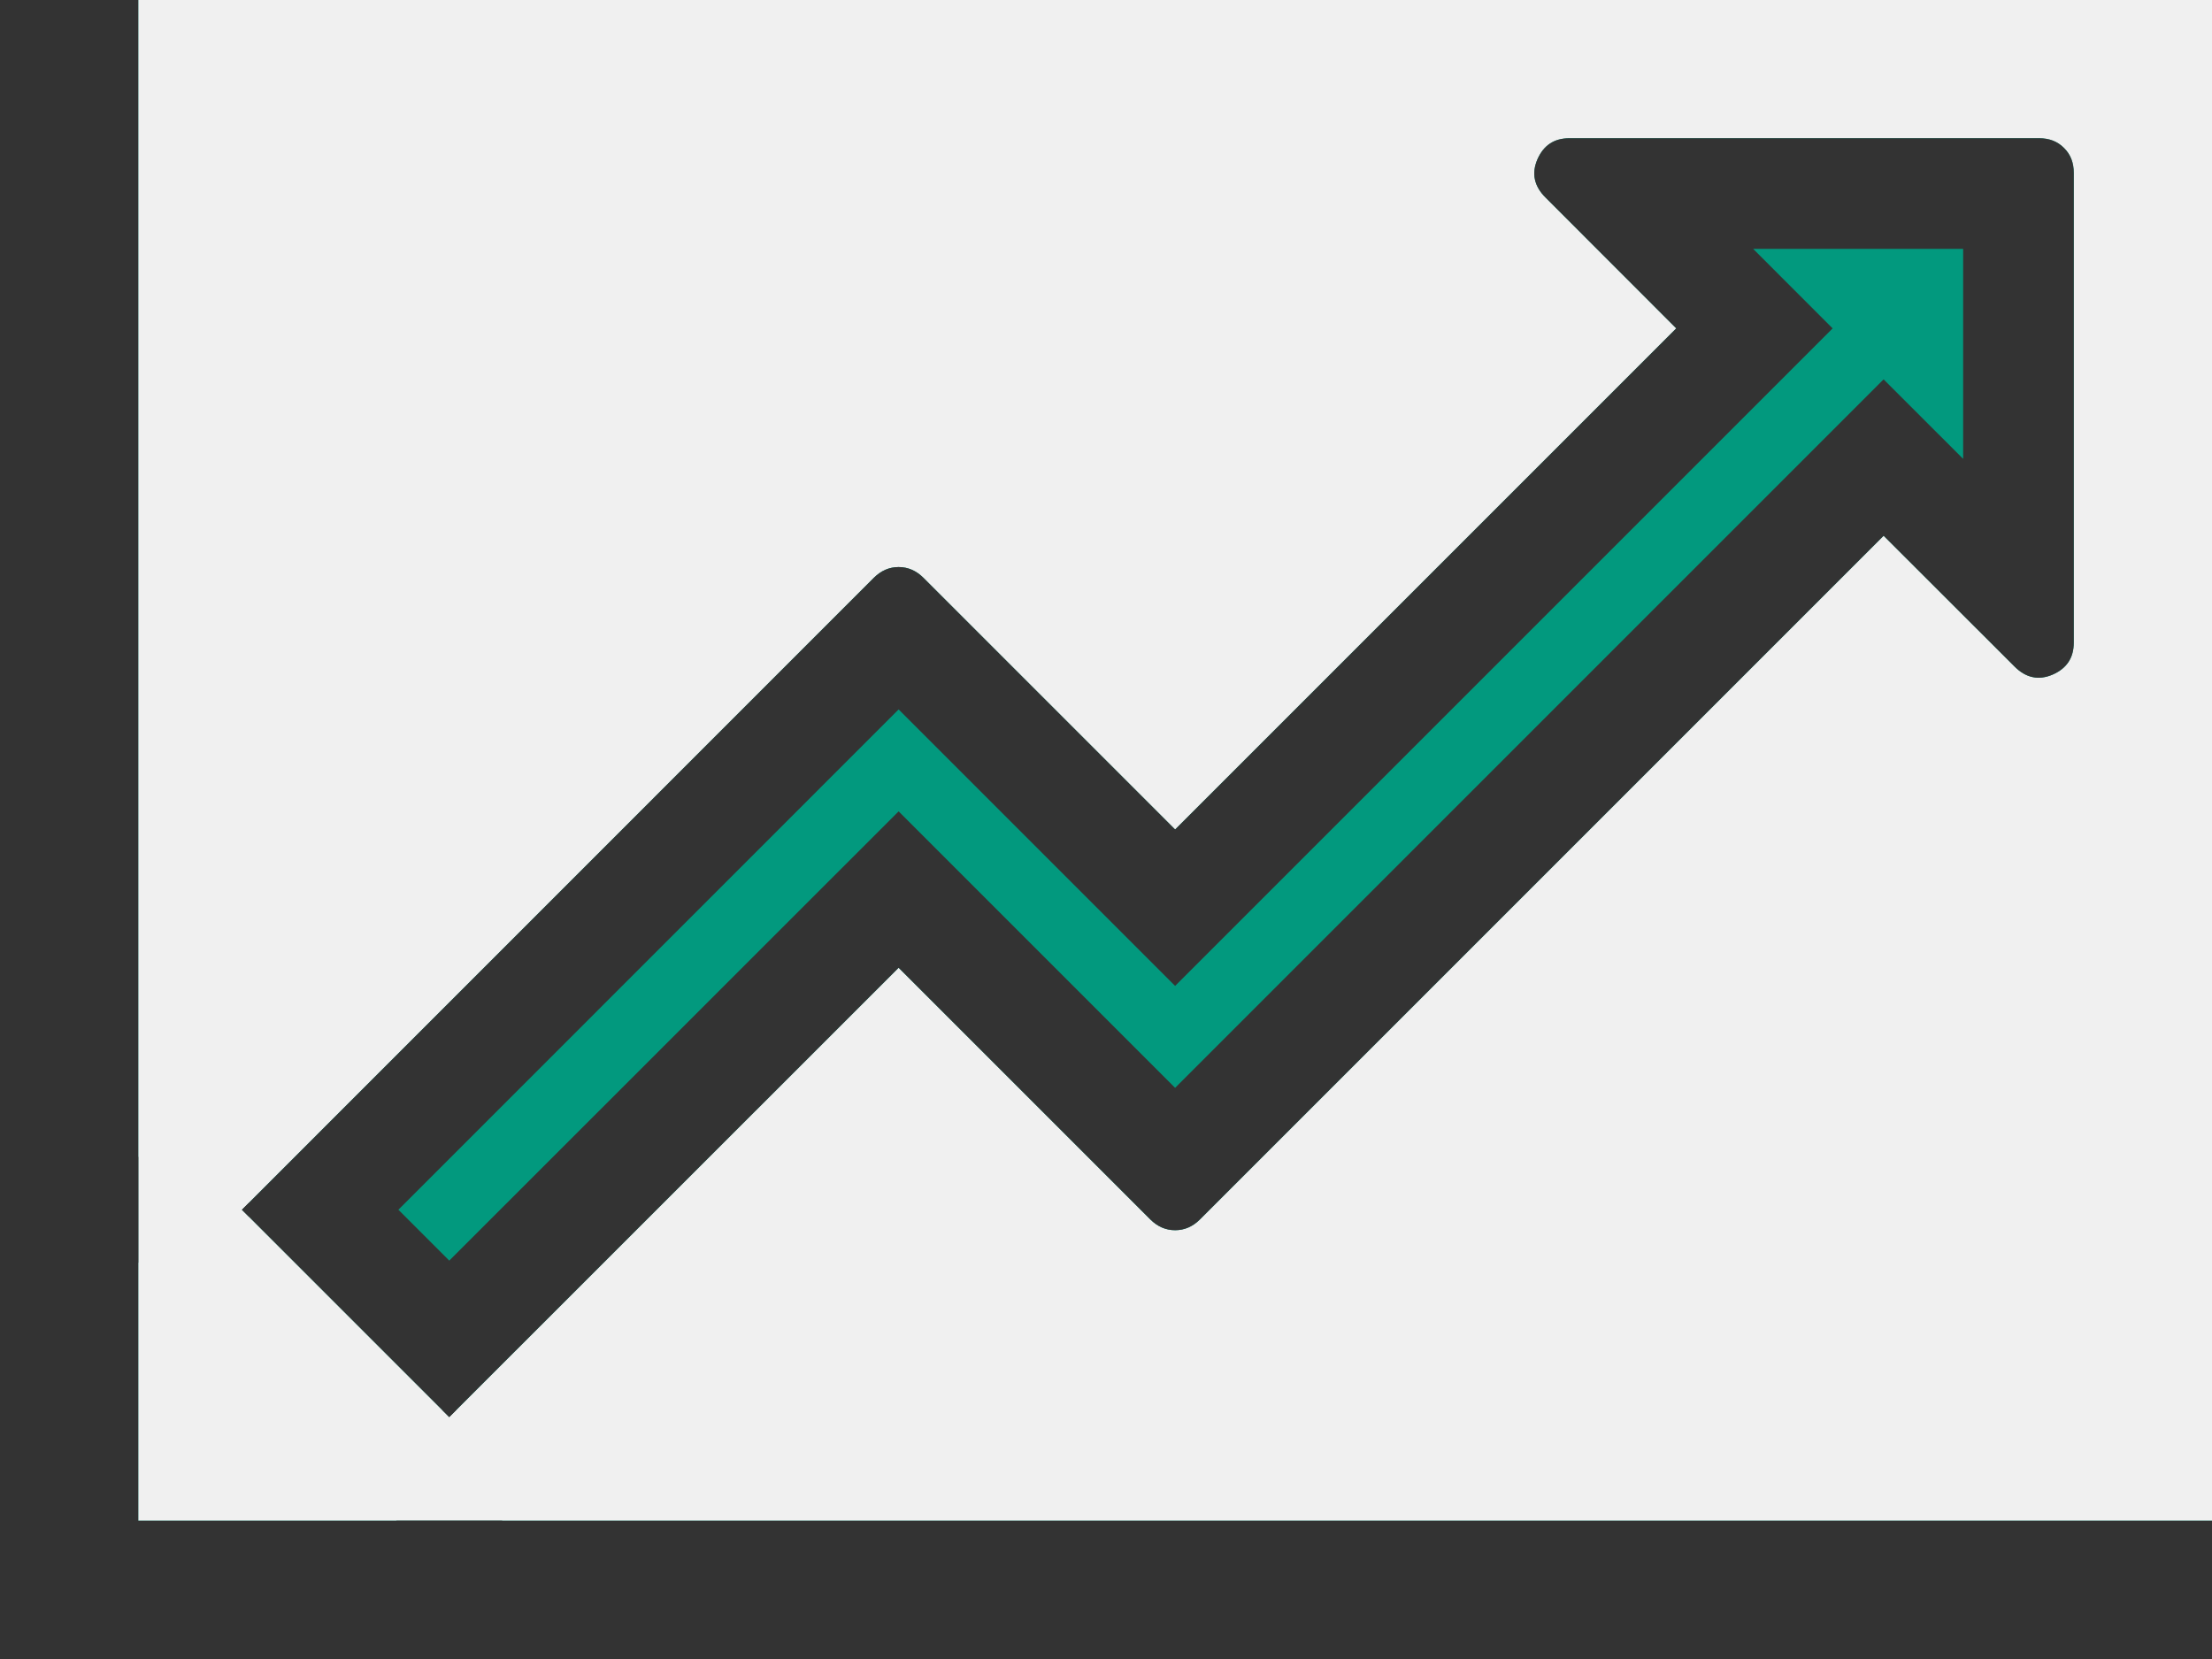
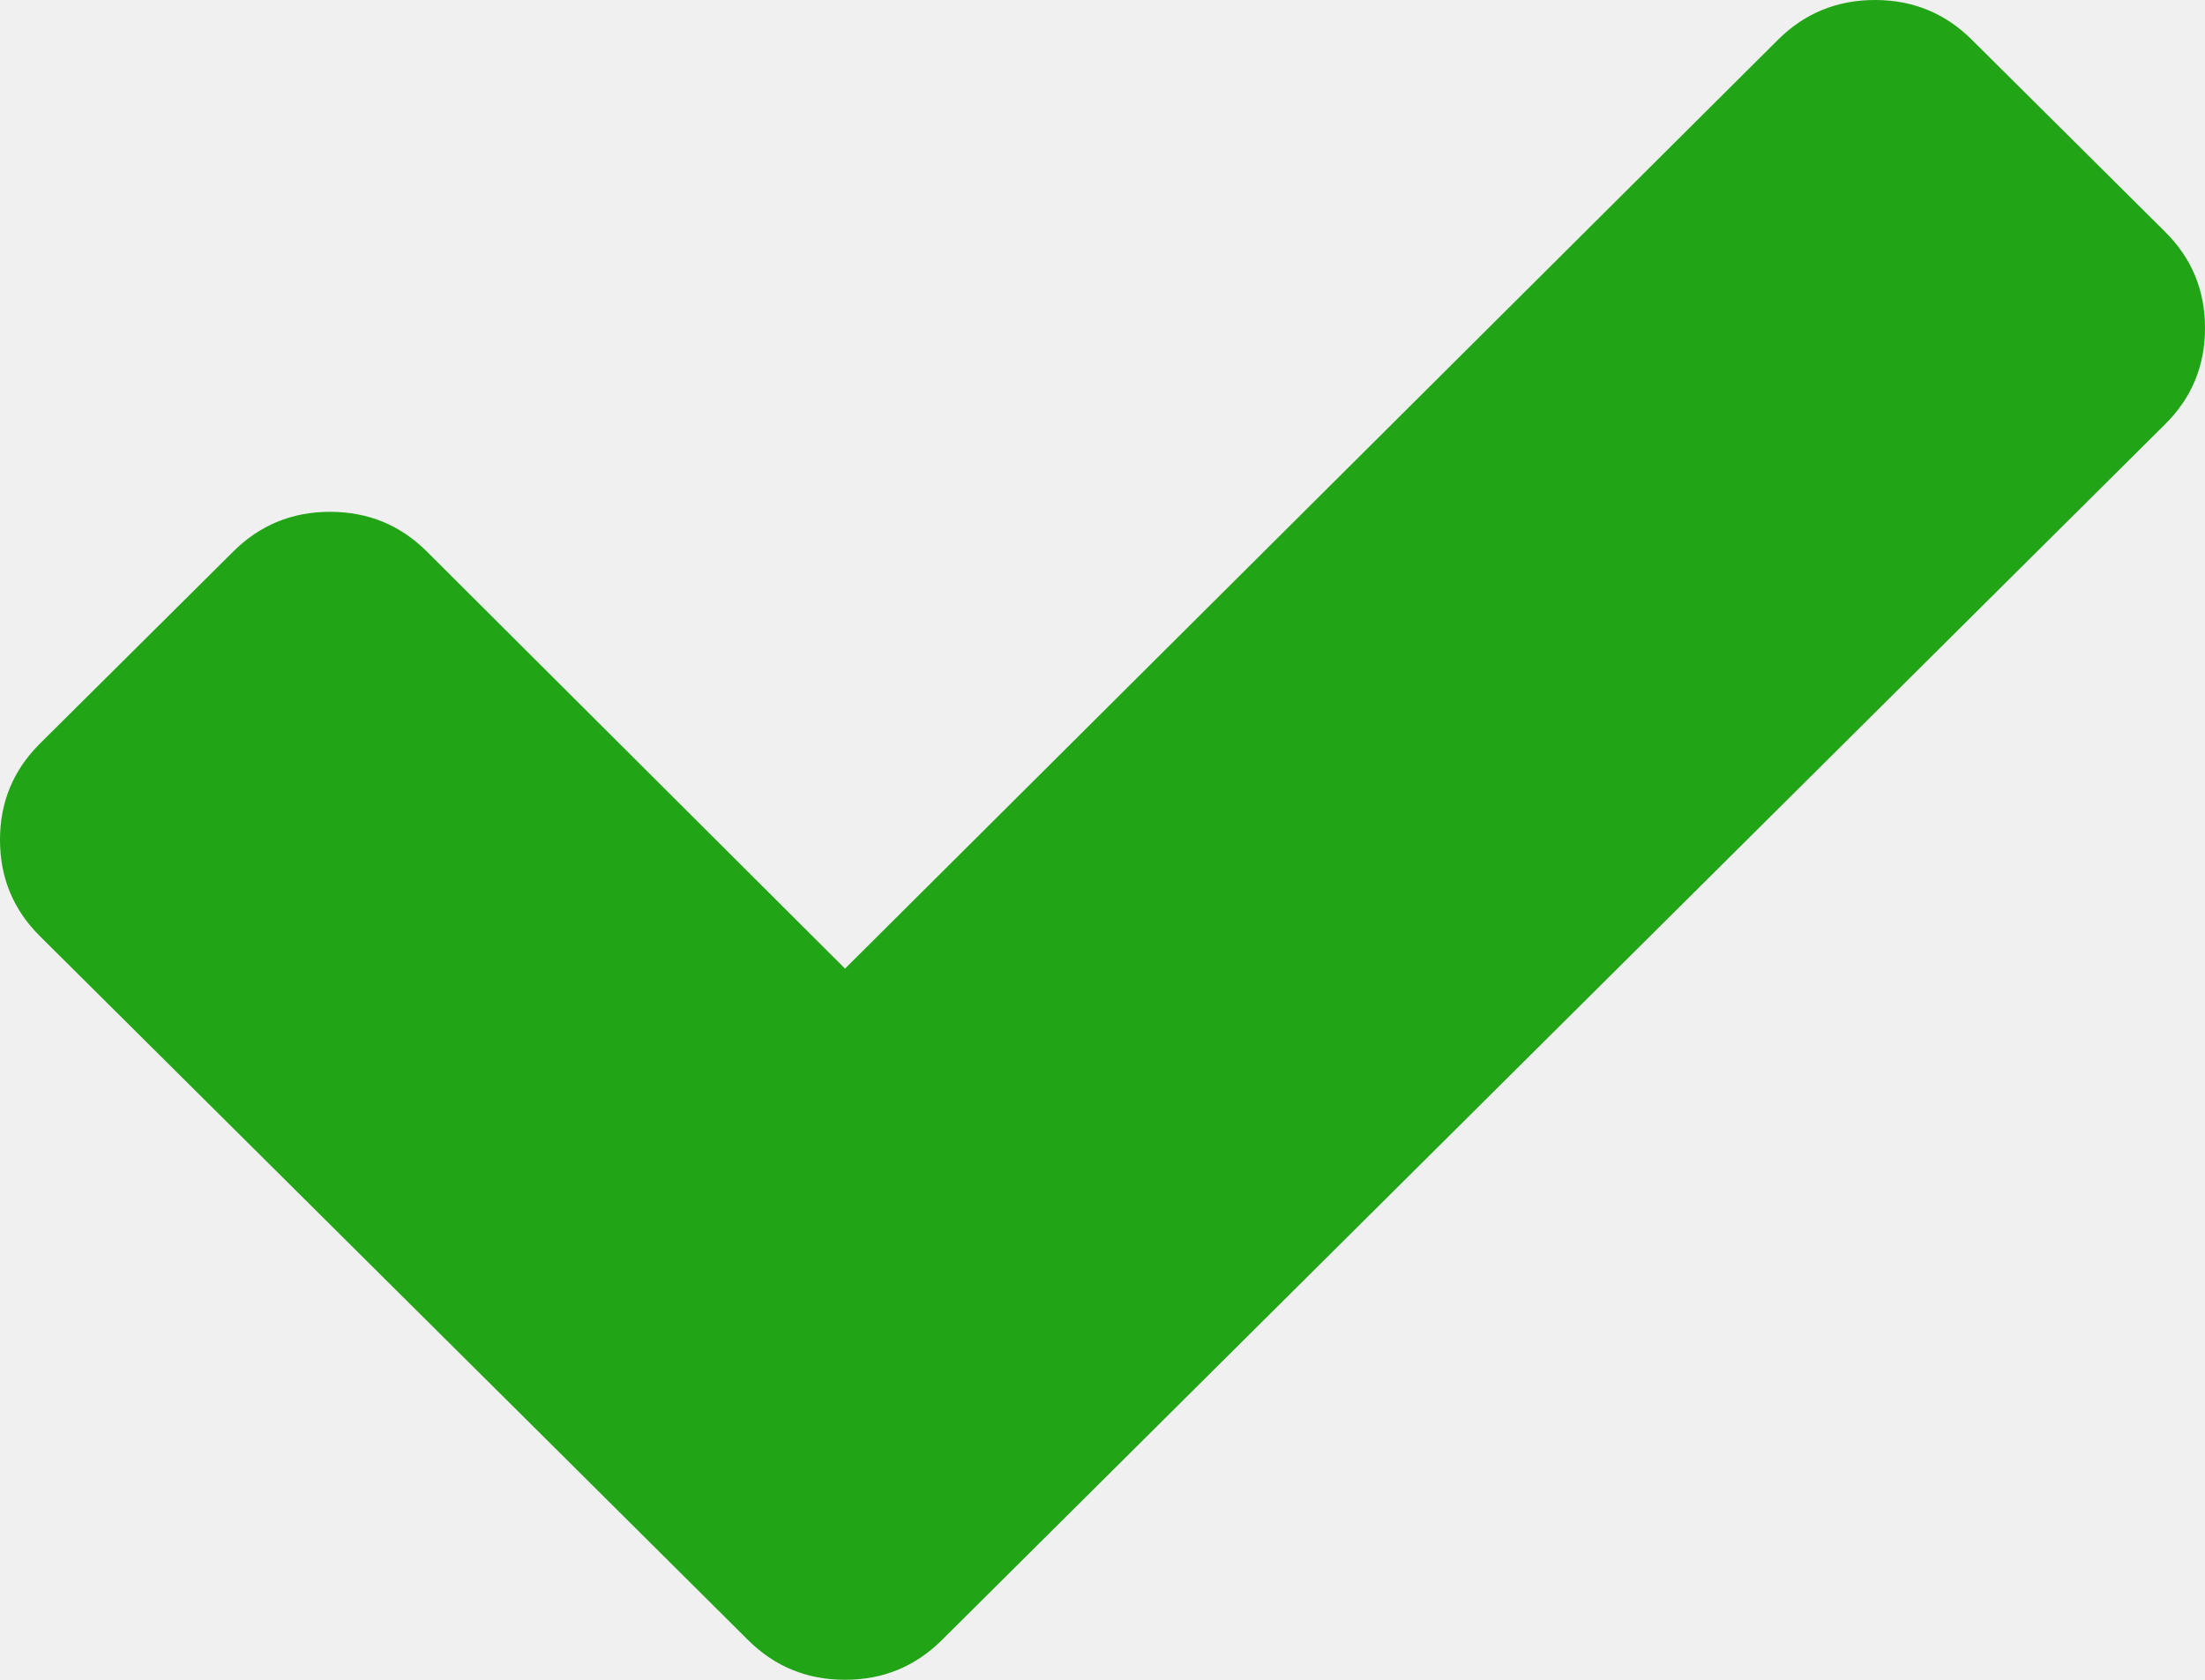
- <svg xmlns="http://www.w3.org/2000/svg" version="1.1" width="20px" height="15px">
-   <defs>
-     <mask fill="white" id="clip7">
-       <path d="M 1.25 13.75  L 20 13.75  L 20 15  L 0 15  L 0 0  L 1.25 0  L 1.25 13.75  Z M 18.662 1.338  C 18.721 1.396  18.75 1.471  18.75 1.562  L 18.75 5.811  C 18.75 5.947  18.687 6.043  18.56 6.099  C 18.433 6.154  18.317 6.13  18.213 6.025  L 17.031 4.844  L 10.85 11.025  C 10.785 11.09  10.71 11.123  10.625 11.123  C 10.54 11.123  10.465 11.09  10.4 11.025  L 8.125 8.75  L 4.062 12.812  L 2.188 10.938  L 7.9 5.225  C 7.965 5.16  8.04 5.127  8.125 5.127  C 8.21 5.127  8.285 5.16  8.35 5.225  L 10.625 7.5  L 15.156 2.969  L 13.975 1.787  C 13.87 1.683  13.846 1.567  13.901 1.44  C 13.957 1.313  14.053 1.25  14.189 1.25  L 18.438 1.25  C 18.529 1.25  18.604 1.279  18.662 1.338  Z " fill-rule="evenodd" />
-     </mask>
-   </defs>
-   <g transform="matrix(1 0 0 1 -392 -536 )">
-     <path d="M 1.25 13.75  L 20 13.75  L 20 15  L 0 15  L 0 0  L 1.25 0  L 1.25 13.75  Z M 18.662 1.338  C 18.721 1.396  18.75 1.471  18.75 1.562  L 18.75 5.811  C 18.75 5.947  18.687 6.043  18.56 6.099  C 18.433 6.154  18.317 6.13  18.213 6.025  L 17.031 4.844  L 10.85 11.025  C 10.785 11.09  10.71 11.123  10.625 11.123  C 10.54 11.123  10.465 11.09  10.4 11.025  L 8.125 8.75  L 4.062 12.812  L 2.188 10.938  L 7.9 5.225  C 7.965 5.16  8.04 5.127  8.125 5.127  C 8.21 5.127  8.285 5.16  8.35 5.225  L 10.625 7.5  L 15.156 2.969  L 13.975 1.787  C 13.87 1.683  13.846 1.567  13.901 1.44  C 13.957 1.313  14.053 1.25  14.189 1.25  L 18.438 1.25  C 18.529 1.25  18.604 1.279  18.662 1.338  Z " fill-rule="nonzero" fill="#02997e" stroke="none" transform="matrix(1 0 0 1 392 536 )" />
-     <path d="M 1.25 13.75  L 20 13.75  L 20 15  L 0 15  L 0 0  L 1.25 0  L 1.25 13.75  Z " stroke-width="2" stroke="#333333" fill="none" transform="matrix(1 0 0 1 392 536 )" mask="url(#clip7)" />
-     <path d="M 18.662 1.338  C 18.721 1.396  18.75 1.471  18.75 1.562  L 18.75 5.811  C 18.75 5.947  18.687 6.043  18.56 6.099  C 18.433 6.154  18.317 6.13  18.213 6.025  L 17.031 4.844  L 10.85 11.025  C 10.785 11.09  10.71 11.123  10.625 11.123  C 10.54 11.123  10.465 11.09  10.4 11.025  L 8.125 8.75  L 4.062 12.812  L 2.188 10.938  L 7.9 5.225  C 7.965 5.16  8.04 5.127  8.125 5.127  C 8.21 5.127  8.285 5.16  8.35 5.225  L 10.625 7.5  L 15.156 2.969  L 13.975 1.787  C 13.87 1.683  13.846 1.567  13.901 1.44  C 13.957 1.313  14.053 1.25  14.189 1.25  L 18.438 1.25  C 18.529 1.25  18.604 1.279  18.662 1.338  Z " stroke-width="2" stroke="#333333" fill="none" transform="matrix(1 0 0 1 392 536 )" mask="url(#clip7)" />
+ <svg xmlns="http://www.w3.org/2000/svg" version="1.1" width="21px" height="16px">
+   <g transform="matrix(1 0 0 1 -324 -415 )">
+     <path d="M 20.621 2.209  C 20.874 2.46  21 2.765  21 3.125  C 21 3.484  20.874 3.789  20.621 4.04  L 10.812 13.791  L 8.969 15.623  C 8.716 15.874  8.409 16  8.048 16  C 7.686 16  7.379 15.874  7.126 15.623  L 5.284 13.791  L 0.379 8.916  C 0.126 8.664  0 8.359  0 8  C 0 7.641  0.126 7.336  0.379 7.084  L 2.222 5.253  C 2.475 5.001  2.782 4.875  3.143 4.875  C 3.505 4.875  3.812 5.001  4.065 5.253  L 8.048 9.226  L 16.935 0.377  C 17.188 0.126  17.495 0  17.857 0  C 18.218 0  18.525 0.126  18.778 0.377  L 20.621 2.209  Z " fill-rule="nonzero" fill="#22a417" stroke="none" transform="matrix(1 0 0 1 324 415 )" />
  </g>
</svg>
